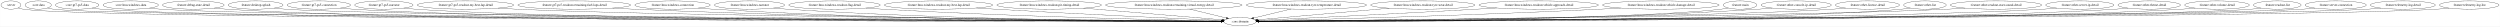
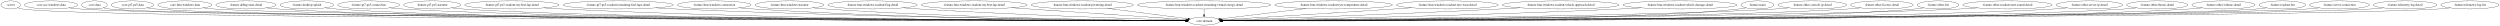
- <svg xmlns="http://www.w3.org/2000/svg" width="10913pt" height="116pt" viewBox="0.00 0.00 10912.53 116.00">
+ <svg xmlns="http://www.w3.org/2000/svg" width="11168pt" height="116pt" viewBox="0.00 0.00 11167.53 116.00">
  <g id="graph0" class="graph" transform="scale(1 1) rotate(0) translate(4 112)">
-     <polygon fill="white" stroke="transparent" points="-4,4 -4,-112 10908.53,-112 10908.53,4 -4,4" />
+     <polygon fill="white" stroke="transparent" points="-4,4 -4,-112 11163.53,-112 11163.53,4 -4,4" />
    <g id="node1" class="node">
      <ellipse fill="none" stroke="black" cx="43.55" cy="-90" rx="43.59" ry="18" />
      <text text-anchor="middle" x="43.55" y="-86.3" font-family="Times,serif" font-size="14.00">:server</text>
    </g>
    <g id="node2" class="node">
-       <ellipse fill="none" stroke="black" cx="5408.55" cy="-18" rx="70.69" ry="18" />
-       <text text-anchor="middle" x="5408.55" y="-14.3" font-family="Times,serif" font-size="14.00">:core:domain</text>
+       <ellipse fill="none" stroke="black" cx="5374.55" cy="-18" rx="70.69" ry="18" />
+       <text text-anchor="middle" x="5374.55" y="-14.3" font-family="Times,serif" font-size="14.00">:core:domain</text>
    </g>
    <g id="edge1" class="edge">
-       <path fill="none" stroke="black" d="M74.55,-77.34C81.68,-75.15 89.3,-73.17 96.55,-72 365.95,-28.47 4679.2,-20.13 5327.29,-19.12" />
-       <polygon fill="black" stroke="black" points="5327.48,-22.62 5337.47,-19.1 5327.47,-15.62 5327.48,-22.62" />
+       <path fill="none" stroke="black" d="M74.51,-77.17C81.34,-75.04 88.61,-73.14 95.55,-72 363.09,-28 4647.46,-20.06 5293.29,-19.11" />
+       <polygon fill="black" stroke="black" points="5293.44,-22.61 5303.43,-19.09 5293.43,-15.61 5293.44,-22.61" />
    </g>
    <g id="node3" class="node">
-       <ellipse fill="none" stroke="black" cx="162.55" cy="-90" rx="57.39" ry="18" />
-       <text text-anchor="middle" x="162.55" y="-86.3" font-family="Times,serif" font-size="14.00">:core:data</text>
+       <ellipse fill="none" stroke="black" cx="223.55" cy="-90" rx="118.88" ry="18" />
+       <text text-anchor="middle" x="223.55" y="-86.3" font-family="Times,serif" font-size="14.00">:core:ace-windows-data</text>
    </g>
    <g id="edge2" class="edge">
-       <path fill="none" stroke="black" d="M202.73,-77C211.18,-74.95 220.1,-73.11 228.55,-72 492.17,-37.22 4690.87,-21.46 5327.83,-19.27" />
-       <polygon fill="black" stroke="black" points="5327.85,-22.77 5337.84,-19.24 5327.83,-15.77 5327.85,-22.77" />
+       <path fill="none" stroke="black" d="M304.31,-76.76C319.94,-74.82 336.23,-73.09 351.55,-72 863.8,-35.42 4685.91,-21.28 5293.31,-19.26" />
+       <polygon fill="black" stroke="black" points="5293.72,-22.76 5303.71,-19.23 5293.7,-15.76 5293.72,-22.76" />
    </g>
    <g id="node4" class="node">
-       <ellipse fill="none" stroke="black" cx="332.55" cy="-90" rx="94.78" ry="18" />
-       <text text-anchor="middle" x="332.55" y="-86.3" font-family="Times,serif" font-size="14.00">:core:gt7-ps5-data</text>
+       <ellipse fill="none" stroke="black" cx="417.55" cy="-90" rx="57.39" ry="18" />
+       <text text-anchor="middle" x="417.55" y="-86.3" font-family="Times,serif" font-size="14.00">:core:data</text>
    </g>
    <g id="edge3" class="edge">
-       <path fill="none" stroke="black" d="M397.54,-76.82C410.42,-74.85 423.88,-73.1 436.55,-72 942.73,-28.19 4722.81,-20.13 5327.17,-19.12" />
-       <polygon fill="black" stroke="black" points="5327.53,-22.62 5337.52,-19.11 5327.51,-15.62 5327.53,-22.62" />
+       <path fill="none" stroke="black" d="M457.73,-77.01C466.18,-74.95 475.1,-73.12 483.55,-72 731.81,-39.17 4676.23,-21.84 5293.56,-19.32" />
+       <polygon fill="black" stroke="black" points="5293.71,-22.82 5303.7,-19.28 5293.68,-15.82 5293.71,-22.82" />
    </g>
    <g id="node5" class="node">
-       <ellipse fill="none" stroke="black" cx="566.55" cy="-90" rx="120.78" ry="18" />
-       <text text-anchor="middle" x="566.55" y="-86.3" font-family="Times,serif" font-size="14.00">:core:lmu-windows-data</text>
+       <ellipse fill="none" stroke="black" cx="587.55" cy="-90" rx="94.78" ry="18" />
+       <text text-anchor="middle" x="587.55" y="-86.3" font-family="Times,serif" font-size="14.00">:core:gt7-ps5-data</text>
    </g>
    <g id="edge4" class="edge">
-       <path fill="none" stroke="black" d="M648.29,-76.73C663.94,-74.8 680.22,-73.09 695.55,-72 1174.92,-37.84 4743.51,-21.74 5327.75,-19.32" />
-       <polygon fill="black" stroke="black" points="5327.78,-22.82 5337.77,-19.28 5327.75,-15.82 5327.78,-22.82" />
+       <path fill="none" stroke="black" d="M652.54,-76.83C665.42,-74.86 678.88,-73.1 691.55,-72 1167.04,-30.68 4710.03,-20.57 5293.36,-19.18" />
+       <polygon fill="black" stroke="black" points="5293.78,-22.68 5303.77,-19.16 5293.76,-15.68 5293.78,-22.68" />
    </g>
    <g id="node6" class="node">
-       <ellipse fill="none" stroke="black" cx="839.55" cy="-90" rx="134.58" ry="18" />
-       <text text-anchor="middle" x="839.55" y="-86.3" font-family="Times,serif" font-size="14.00">:feature:debug-state-detail</text>
+       <ellipse fill="none" stroke="black" cx="821.55" cy="-90" rx="120.78" ry="18" />
+       <text text-anchor="middle" x="821.55" y="-86.3" font-family="Times,serif" font-size="14.00">:core:lmu-windows-data</text>
    </g>
    <g id="edge5" class="edge">
-       <path fill="none" stroke="black" d="M930.57,-76.71C947.8,-74.8 965.71,-73.1 982.55,-72 1874.77,-13.79 4802.1,-17.61 5327.44,-18.79" />
-       <polygon fill="black" stroke="black" points="5327.57,-22.29 5337.58,-18.81 5327.59,-15.29 5327.57,-22.29" />
+       <path fill="none" stroke="black" d="M903.29,-76.74C918.94,-74.81 935.22,-73.1 950.55,-72 1399.1,-39.87 4729.19,-22.17 5293.43,-19.39" />
+       <polygon fill="black" stroke="black" points="5293.53,-22.89 5303.51,-19.34 5293.49,-15.89 5293.53,-22.89" />
    </g>
    <g id="node7" class="node">
-       <ellipse fill="none" stroke="black" cx="1111.55" cy="-90" rx="119.68" ry="18" />
-       <text text-anchor="middle" x="1111.55" y="-86.3" font-family="Times,serif" font-size="14.00">:feature:desktop-splash</text>
+       <ellipse fill="none" stroke="black" cx="1094.55" cy="-90" rx="134.58" ry="18" />
+       <text text-anchor="middle" x="1094.55" y="-86.3" font-family="Times,serif" font-size="14.00">:feature:debug-state-detail</text>
    </g>
    <g id="edge6" class="edge">
-       <path fill="none" stroke="black" d="M1192.94,-76.79C1208.7,-74.84 1225.11,-73.11 1240.55,-72 1661.91,-41.66 4782.37,-22.57 5327.44,-19.45" />
-       <polygon fill="black" stroke="black" points="5327.59,-22.95 5337.57,-19.4 5327.55,-15.95 5327.59,-22.95" />
+       <path fill="none" stroke="black" d="M1185.57,-76.72C1202.81,-74.81 1220.71,-73.11 1237.55,-72 2068.63,-17.43 4788.85,-18.23 5293.58,-18.87" />
+       <polygon fill="black" stroke="black" points="5293.68,-22.37 5303.68,-18.88 5293.69,-15.37 5293.68,-22.37" />
    </g>
    <g id="node8" class="node">
-       <ellipse fill="none" stroke="black" cx="1387.55" cy="-90" rx="138.38" ry="18" />
-       <text text-anchor="middle" x="1387.55" y="-86.3" font-family="Times,serif" font-size="14.00">:feature:gt7-ps5-connection</text>
+       <ellipse fill="none" stroke="black" cx="1366.55" cy="-90" rx="119.68" ry="18" />
+       <text text-anchor="middle" x="1366.55" y="-86.3" font-family="Times,serif" font-size="14.00">:feature:desktop-splash</text>
    </g>
    <g id="edge7" class="edge">
-       <path fill="none" stroke="black" d="M1481.77,-76.74C1499.6,-74.83 1518.12,-73.12 1535.55,-72 2310.78,-22.3 4841.3,-19.14 5327.38,-19" />
-       <polygon fill="black" stroke="black" points="5327.47,-22.5 5337.47,-18.99 5327.47,-15.5 5327.47,-22.5" />
+       <path fill="none" stroke="black" d="M1447.94,-76.8C1463.7,-74.86 1480.11,-73.12 1495.55,-72 2271.75,-15.75 4807.7,-17.87 5293.64,-18.81" />
+       <polygon fill="black" stroke="black" points="5293.71,-22.31 5303.72,-18.83 5293.72,-15.31 5293.71,-22.31" />
    </g>
    <g id="node9" class="node">
-       <ellipse fill="none" stroke="black" cx="1671.55" cy="-90" rx="127.28" ry="18" />
-       <text text-anchor="middle" x="1671.55" y="-86.3" font-family="Times,serif" font-size="14.00">:feature:gt7-ps5-narrator</text>
+       <ellipse fill="none" stroke="black" cx="1642.55" cy="-90" rx="138.38" ry="18" />
+       <text text-anchor="middle" x="1642.55" y="-86.3" font-family="Times,serif" font-size="14.00">:feature:gt7-ps5-connection</text>
    </g>
    <g id="edge8" class="edge">
-       <path fill="none" stroke="black" d="M1758.11,-76.74C1774.5,-74.83 1791.52,-73.12 1807.55,-72 2525.02,-22.03 4861.12,-19.07 5327.21,-18.98" />
-       <polygon fill="black" stroke="black" points="5327.54,-22.48 5337.54,-18.98 5327.54,-15.48 5327.54,-22.48" />
+       <path fill="none" stroke="black" d="M1736.77,-76.75C1754.6,-74.84 1773.12,-73.13 1790.55,-72 2504.68,-25.82 4828.49,-19.84 5293.22,-19.1" />
+       <polygon fill="black" stroke="black" points="5293.54,-22.6 5303.53,-19.08 5293.52,-15.6 5293.54,-22.6" />
    </g>
    <g id="node10" class="node">
-       <ellipse fill="none" stroke="black" cx="2027.55" cy="-90" rx="210.66" ry="18" />
-       <text text-anchor="middle" x="2027.55" y="-86.3" font-family="Times,serif" font-size="14.00">:feature:gt7-ps5-readout-my-best-lap-detail</text>
+       <ellipse fill="none" stroke="black" cx="1926.55" cy="-90" rx="127.28" ry="18" />
+       <text text-anchor="middle" x="1926.55" y="-86.3" font-family="Times,serif" font-size="14.00">:feature:gt7-ps5-narrator</text>
    </g>
    <g id="edge9" class="edge">
-       <path fill="none" stroke="black" d="M2170.07,-76.73C2195.84,-74.87 2222.48,-73.18 2247.55,-72 2873.47,-42.6 4897.51,-23.48 5327.7,-19.69" />
-       <polygon fill="black" stroke="black" points="5327.89,-23.19 5337.86,-19.6 5327.83,-16.19 5327.89,-23.19" />
+       <path fill="none" stroke="black" d="M2013.11,-76.75C2029.5,-74.84 2046.52,-73.13 2062.55,-72 2719.23,-25.84 4850.33,-19.85 5293.41,-19.1" />
+       <polygon fill="black" stroke="black" points="5293.56,-22.6 5303.56,-19.09 5293.55,-15.6 5293.56,-22.6" />
    </g>
    <g id="node11" class="node">
-       <ellipse fill="none" stroke="black" cx="2502.55" cy="-90" rx="246.16" ry="18" />
-       <text text-anchor="middle" x="2502.55" y="-86.3" font-family="Times,serif" font-size="14.00">:feature:gt7-ps5-readout-remaining-fuel-laps-detail</text>
+       <ellipse fill="none" stroke="black" cx="2282.55" cy="-90" rx="210.66" ry="18" />
+       <text text-anchor="middle" x="2282.55" y="-86.3" font-family="Times,serif" font-size="14.00">:feature:gt7-ps5-readout-my-best-lap-detail</text>
    </g>
    <g id="edge10" class="edge">
-       <path fill="none" stroke="black" d="M2669.8,-76.77C2699.35,-74.93 2729.84,-73.24 2758.55,-72 3771.32,-28.27 5003.4,-20.55 5327.38,-19.25" />
-       <polygon fill="black" stroke="black" points="5327.63,-22.75 5337.61,-19.21 5327.6,-15.75 5327.63,-22.75" />
+       <path fill="none" stroke="black" d="M2425.37,-76.74C2451.05,-74.88 2477.58,-73.19 2502.55,-72 3607.22,-19.17 4953.22,-18.1 5293.46,-18.76" />
+       <polygon fill="black" stroke="black" points="5293.71,-22.26 5303.71,-18.78 5293.72,-15.26 5293.71,-22.26" />
    </g>
    <g id="node12" class="node">
-       <ellipse fill="none" stroke="black" cx="2931.55" cy="-90" rx="164.37" ry="18" />
-       <text text-anchor="middle" x="2931.55" y="-86.3" font-family="Times,serif" font-size="14.00">:feature:lmu-windows-connection</text>
+       <ellipse fill="none" stroke="black" cx="2757.55" cy="-90" rx="246.16" ry="18" />
+       <text text-anchor="middle" x="2757.55" y="-86.3" font-family="Times,serif" font-size="14.00">:feature:gt7-ps5-readout-remaining-fuel-laps-detail</text>
    </g>
    <g id="edge11" class="edge">
-       <path fill="none" stroke="black" d="M3043.77,-76.8C3064.3,-74.92 3085.55,-73.21 3105.55,-72 3974,-19.65 5029.54,-18 5327.05,-18.69" />
-       <polygon fill="black" stroke="black" points="5327.3,-22.19 5337.31,-18.71 5327.32,-15.19 5327.3,-22.19" />
+       <path fill="none" stroke="black" d="M2925.49,-76.79C2954.83,-74.96 2985.07,-73.26 3013.55,-72 3906.63,-32.34 4991.12,-21.79 5293.11,-19.53" />
+       <polygon fill="black" stroke="black" points="5293.55,-23.03 5303.52,-19.46 5293.5,-16.03 5293.55,-23.03" />
    </g>
    <g id="node13" class="node">
-       <ellipse fill="none" stroke="black" cx="3267.55" cy="-90" rx="153.27" ry="18" />
-       <text text-anchor="middle" x="3267.55" y="-86.3" font-family="Times,serif" font-size="14.00">:feature:lmu-windows-narrator</text>
+       <ellipse fill="none" stroke="black" cx="3186.55" cy="-90" rx="164.37" ry="18" />
+       <text text-anchor="middle" x="3186.55" y="-86.3" font-family="Times,serif" font-size="14.00">:feature:lmu-windows-connection</text>
    </g>
    <g id="edge12" class="edge">
-       <path fill="none" stroke="black" d="M3372.45,-76.79C3391.43,-74.92 3411.06,-73.22 3429.55,-72 4165.17,-23.63 5057.37,-19.11 5327.35,-18.91" />
-       <polygon fill="black" stroke="black" points="5327.46,-22.41 5337.46,-18.91 5327.46,-15.41 5327.46,-22.41" />
+       <path fill="none" stroke="black" d="M3299.24,-76.81C3319.62,-74.94 3340.7,-73.23 3360.55,-72 4110.64,-25.55 5020.35,-19.74 5293.35,-19.07" />
+       <polygon fill="black" stroke="black" points="5293.57,-22.57 5303.56,-19.04 5293.55,-15.57 5293.57,-22.57" />
    </g>
    <g id="node14" class="node">
-       <ellipse fill="none" stroke="black" cx="3638.55" cy="-90" rx="199.56" ry="18" />
-       <text text-anchor="middle" x="3638.55" y="-86.3" font-family="Times,serif" font-size="14.00">:feature:lmu-windows-readout-flag-detail</text>
+       <ellipse fill="none" stroke="black" cx="3522.55" cy="-90" rx="153.27" ry="18" />
+       <text text-anchor="middle" x="3522.55" y="-86.3" font-family="Times,serif" font-size="14.00">:feature:lmu-windows-narrator</text>
    </g>
    <g id="edge13" class="edge">
-       <path fill="none" stroke="black" d="M3775.54,-76.87C3799.21,-75.04 3823.58,-73.33 3846.55,-72 4413.13,-39.25 5096.58,-24.64 5327.71,-20.38" />
-       <polygon fill="black" stroke="black" points="5328.11,-23.88 5338.04,-20.2 5327.98,-16.88 5328.11,-23.88" />
+       <path fill="none" stroke="black" d="M3627.46,-76.86C3646.44,-74.98 3666.07,-73.26 3684.55,-72 4302.41,-29.95 5049.66,-21.21 5293.42,-19.44" />
+       <polygon fill="black" stroke="black" points="5293.64,-22.94 5303.61,-19.37 5293.59,-15.94 5293.64,-22.94" />
    </g>
    <g id="node15" class="node">
-       <ellipse fill="none" stroke="black" cx="4092.55" cy="-90" rx="236.66" ry="18" />
-       <text text-anchor="middle" x="4092.55" y="-86.3" font-family="Times,serif" font-size="14.00">:feature:lmu-windows-readout-my-best-lap-detail</text>
+       <ellipse fill="none" stroke="black" cx="3893.55" cy="-90" rx="199.56" ry="18" />
+       <text text-anchor="middle" x="3893.55" y="-86.3" font-family="Times,serif" font-size="14.00">:feature:lmu-windows-readout-flag-detail</text>
    </g>
    <g id="edge14" class="edge">
-       <path fill="none" stroke="black" d="M4257.92,-77.13C4284.87,-75.32 4312.48,-73.55 4338.55,-72 4708.95,-50.03 5151.87,-30.11 5329.33,-22.39" />
-       <polygon fill="black" stroke="black" points="5329.52,-25.89 5339.36,-21.96 5329.22,-18.9 5329.52,-25.89" />
+       <path fill="none" stroke="black" d="M4031.39,-76.96C4054.79,-75.13 4078.85,-73.4 4101.55,-72 4552.1,-44.22 5093.29,-27.05 5294.29,-21.23" />
+       <polygon fill="black" stroke="black" points="5294.57,-24.72 5304.46,-20.93 5294.37,-17.72 5294.57,-24.72" />
    </g>
    <g id="node16" class="node">
-       <ellipse fill="none" stroke="black" cx="4575.55" cy="-90" rx="228.26" ry="18" />
-       <text text-anchor="middle" x="4575.55" y="-86.3" font-family="Times,serif" font-size="14.00">:feature:lmu-windows-readout-pit-timing-detail</text>
+       <ellipse fill="none" stroke="black" cx="4347.55" cy="-90" rx="236.66" ry="18" />
+       <text text-anchor="middle" x="4347.55" y="-86.3" font-family="Times,serif" font-size="14.00">:feature:lmu-windows-readout-my-best-lap-detail</text>
    </g>
    <g id="edge15" class="edge">
-       <path fill="none" stroke="black" d="M4725.43,-76.4C4903.88,-61.41 5194.98,-36.95 5332.28,-25.41" />
-       <polygon fill="black" stroke="black" points="5332.63,-28.89 5342.3,-24.57 5332.04,-21.92 5332.63,-28.89" />
+       <path fill="none" stroke="black" d="M4515.93,-77.34C4541.92,-75.54 4568.45,-73.72 4593.55,-72 4850.99,-54.37 5156.18,-33.74 5296.67,-24.25" />
+       <polygon fill="black" stroke="black" points="5297.16,-27.73 5306.9,-23.56 5296.69,-20.74 5297.16,-27.73" />
    </g>
    <g id="node17" class="node">
-       <ellipse fill="none" stroke="black" cx="5119.55" cy="-90" rx="298.15" ry="18" />
-       <text text-anchor="middle" x="5119.55" y="-86.3" font-family="Times,serif" font-size="14.00">:feature:lmu-windows-readout-remaining-virtual-energy-detail</text>
+       <ellipse fill="none" stroke="black" cx="4830.55" cy="-90" rx="228.26" ry="18" />
+       <text text-anchor="middle" x="4830.55" y="-86.3" font-family="Times,serif" font-size="14.00">:feature:lmu-windows-readout-pit-timing-detail</text>
    </g>
    <g id="edge16" class="edge">
-       <path fill="none" stroke="black" d="M5188.04,-72.41C5237.02,-60.55 5302.3,-44.74 5349.09,-33.4" />
-       <polygon fill="black" stroke="black" points="5350.19,-36.74 5359.08,-30.98 5348.54,-29.93 5350.19,-36.74" />
+       <path fill="none" stroke="black" d="M4944.26,-74.37C5052.33,-60.46 5211.55,-39.97 5302.95,-28.21" />
+       <polygon fill="black" stroke="black" points="5303.47,-31.67 5312.94,-26.93 5302.58,-24.73 5303.47,-31.67" />
    </g>
    <g id="node18" class="node">
-       <ellipse fill="none" stroke="black" cx="5698.55" cy="-90" rx="262.65" ry="18" />
-       <text text-anchor="middle" x="5698.55" y="-86.3" font-family="Times,serif" font-size="14.00">:feature:lmu-windows-readout-tyre-temperature-detail</text>
+       <ellipse fill="none" stroke="black" cx="5374.55" cy="-90" rx="298.15" ry="18" />
+       <text text-anchor="middle" x="5374.55" y="-86.3" font-family="Times,serif" font-size="14.00">:feature:lmu-windows-readout-remaining-virtual-energy-detail</text>
    </g>
    <g id="edge17" class="edge">
-       <path fill="none" stroke="black" d="M5630.55,-72.59C5581.16,-60.67 5514.98,-44.69 5467.76,-33.29" />
-       <polygon fill="black" stroke="black" points="5468.52,-29.88 5457.98,-30.93 5466.88,-36.68 5468.52,-29.88" />
+       <path fill="none" stroke="black" d="M5374.55,-71.7C5374.55,-63.98 5374.55,-54.71 5374.55,-46.11" />
+       <polygon fill="black" stroke="black" points="5378.05,-46.1 5374.55,-36.1 5371.05,-46.1 5378.05,-46.1" />
    </g>
    <g id="node19" class="node">
-       <ellipse fill="none" stroke="black" cx="6206.55" cy="-90" rx="227.46" ry="18" />
-       <text text-anchor="middle" x="6206.55" y="-86.3" font-family="Times,serif" font-size="14.00">:feature:lmu-windows-readout-tyre-wear-detail</text>
+       <ellipse fill="none" stroke="black" cx="5953.55" cy="-90" rx="262.65" ry="18" />
+       <text text-anchor="middle" x="5953.55" y="-86.3" font-family="Times,serif" font-size="14.00">:feature:lmu-windows-readout-tyre-temperature-detail</text>
    </g>
    <g id="edge18" class="edge">
-       <path fill="none" stroke="black" d="M6060.18,-76.16C5890.25,-61.25 5616.47,-37.24 5484.49,-25.66" />
-       <polygon fill="black" stroke="black" points="5484.74,-22.17 5474.47,-24.78 5484.13,-29.14 5484.74,-22.17" />
+       <path fill="none" stroke="black" d="M5830.05,-74.07C5713.72,-60.01 5543.4,-39.41 5447.39,-27.81" />
+       <polygon fill="black" stroke="black" points="5447.54,-24.3 5437.19,-26.57 5446.7,-31.25 5447.54,-24.3" />
    </g>
    <g id="node20" class="node">
-       <ellipse fill="none" stroke="black" cx="6712.55" cy="-90" rx="260.75" ry="18" />
-       <text text-anchor="middle" x="6712.55" y="-86.3" font-family="Times,serif" font-size="14.00">:feature:lmu-windows-readout-vehicle-approach-detail</text>
+       <ellipse fill="none" stroke="black" cx="6461.55" cy="-90" rx="227.46" ry="18" />
+       <text text-anchor="middle" x="6461.55" y="-86.3" font-family="Times,serif" font-size="14.00">:feature:lmu-windows-readout-tyre-wear-detail</text>
    </g>
    <g id="edge19" class="edge">
-       <path fill="none" stroke="black" d="M6529.2,-77.17C6500.21,-75.38 6470.56,-73.6 6442.55,-72 6086.24,-51.65 5660.66,-30.99 5487.58,-22.74" />
-       <polygon fill="black" stroke="black" points="5487.69,-19.24 5477.54,-22.26 5487.36,-26.23 5487.69,-19.24" />
+       <path fill="none" stroke="black" d="M6300.97,-77.22C6275.73,-75.43 6249.93,-73.64 6225.55,-72 5940.94,-52.89 5602.62,-32.52 5452.71,-23.61" />
+       <polygon fill="black" stroke="black" points="5452.87,-20.12 5442.68,-23.02 5452.45,-27.1 5452.87,-20.12" />
    </g>
    <g id="node21" class="node">
-       <ellipse fill="none" stroke="black" cx="7245.55" cy="-90" rx="254.55" ry="18" />
-       <text text-anchor="middle" x="7245.55" y="-86.3" font-family="Times,serif" font-size="14.00">:feature:lmu-windows-readout-vehicle-damage-detail</text>
+       <ellipse fill="none" stroke="black" cx="6967.55" cy="-90" rx="260.75" ry="18" />
+       <text text-anchor="middle" x="6967.55" y="-86.3" font-family="Times,serif" font-size="14.00">:feature:lmu-windows-readout-vehicle-approach-detail</text>
    </g>
    <g id="edge20" class="edge">
-       <path fill="none" stroke="black" d="M7070.17,-76.91C7040.92,-75.11 7010.88,-73.39 6982.55,-72 6410.4,-43.88 5720.51,-26.29 5488.81,-20.83" />
-       <polygon fill="black" stroke="black" points="5488.86,-17.33 5478.78,-20.59 5488.7,-24.33 5488.86,-17.33" />
+       <path fill="none" stroke="black" d="M6786.4,-77.02C6756.71,-75.22 6726.28,-73.48 6697.55,-72 6226.56,-47.74 5660.77,-28.33 5454.63,-21.57" />
+       <polygon fill="black" stroke="black" points="5454.61,-18.07 5444.5,-21.24 5454.38,-25.06 5454.61,-18.07" />
    </g>
    <g id="node22" class="node">
-       <ellipse fill="none" stroke="black" cx="7591.55" cy="-90" rx="73.39" ry="18" />
-       <text text-anchor="middle" x="7591.55" y="-86.3" font-family="Times,serif" font-size="14.00">:feature:main</text>
+       <ellipse fill="none" stroke="black" cx="7500.55" cy="-90" rx="254.55" ry="18" />
+       <text text-anchor="middle" x="7500.55" y="-86.3" font-family="Times,serif" font-size="14.00">:feature:lmu-windows-readout-vehicle-damage-detail</text>
    </g>
    <g id="edge21" class="edge">
-       <path fill="none" stroke="black" d="M7540.6,-76.96C7530.37,-74.97 7519.66,-73.17 7509.55,-72 7107.63,-25.65 5825.41,-19.83 5489.66,-19.1" />
-       <polygon fill="black" stroke="black" points="5489.53,-15.6 5479.53,-19.08 5489.52,-22.6 5489.53,-15.6" />
+       <path fill="none" stroke="black" d="M7326.23,-76.84C7296.65,-75.04 7266.23,-73.33 7237.55,-72 6548.2,-39.93 5714.4,-24.51 5455.29,-20.26" />
+       <polygon fill="black" stroke="black" points="5455.28,-16.76 5445.22,-20.09 5455.16,-23.75 5455.28,-16.76" />
    </g>
    <g id="node23" class="node">
-       <ellipse fill="none" stroke="black" cx="7836.55" cy="-90" rx="153.27" ry="18" />
-       <text text-anchor="middle" x="7836.55" y="-86.3" font-family="Times,serif" font-size="14.00">:feature:other-console-ip-detail</text>
+       <ellipse fill="none" stroke="black" cx="7846.55" cy="-90" rx="73.39" ry="18" />
+       <text text-anchor="middle" x="7846.55" y="-86.3" font-family="Times,serif" font-size="14.00">:feature:main</text>
    </g>
    <g id="edge22" class="edge">
-       <path fill="none" stroke="black" d="M7731.87,-76.82C7712.5,-74.93 7692.43,-73.2 7673.55,-72 6820.56,-17.63 5783.71,-17.37 5489.71,-18.54" />
-       <polygon fill="black" stroke="black" points="5489.55,-15.04 5479.56,-18.58 5489.58,-22.04 5489.55,-15.04" />
+       <path fill="none" stroke="black" d="M7795.6,-76.94C7785.37,-74.94 7774.66,-73.15 7764.55,-72 7302.75,-19.45 5819.61,-18.28 5455.73,-18.81" />
+       <polygon fill="black" stroke="black" points="5455.54,-15.31 5445.55,-18.83 5455.55,-22.31 5455.54,-15.31" />
    </g>
    <g id="node24" class="node">
-       <ellipse fill="none" stroke="black" cx="8147.55" cy="-90" rx="139.98" ry="18" />
-       <text text-anchor="middle" x="8147.55" y="-86.3" font-family="Times,serif" font-size="14.00">:feature:other-license-detail</text>
+       <ellipse fill="none" stroke="black" cx="8091.55" cy="-90" rx="153.27" ry="18" />
+       <text text-anchor="middle" x="8091.55" y="-86.3" font-family="Times,serif" font-size="14.00">:feature:other-console-ip-detail</text>
    </g>
    <g id="edge23" class="edge">
-       <path fill="none" stroke="black" d="M8052.28,-76.79C8034.45,-74.89 8015.95,-73.17 7998.55,-72 7493,-38.06 5870.95,-22.81 5489.44,-19.64" />
-       <polygon fill="black" stroke="black" points="5489.35,-16.14 5479.32,-19.56 5489.29,-23.14 5489.35,-16.14" />
+       <path fill="none" stroke="black" d="M7986.87,-76.78C7967.5,-74.89 7947.43,-73.18 7928.55,-72 7430.28,-40.9 5833.12,-23.51 5455.24,-19.77" />
+       <polygon fill="black" stroke="black" points="5455.25,-16.27 5445.21,-19.67 5455.18,-23.27 5455.25,-16.27" />
    </g>
    <g id="node25" class="node">
-       <ellipse fill="none" stroke="black" cx="8398.55" cy="-90" rx="92.88" ry="18" />
-       <text text-anchor="middle" x="8398.55" y="-86.3" font-family="Times,serif" font-size="14.00">:feature:other-list</text>
+       <ellipse fill="none" stroke="black" cx="8402.55" cy="-90" rx="139.98" ry="18" />
+       <text text-anchor="middle" x="8402.55" y="-86.3" font-family="Times,serif" font-size="14.00">:feature:other-license-detail</text>
    </g>
    <g id="edge24" class="edge">
-       <path fill="none" stroke="black" d="M8334.8,-76.9C8322.17,-74.92 8308.97,-73.14 8296.55,-72 7729.81,-19.86 5897.69,-18.51 5489.61,-18.88" />
-       <polygon fill="black" stroke="black" points="5489.38,-15.38 5479.38,-18.89 5489.38,-22.38 5489.38,-15.38" />
+       <path fill="none" stroke="black" d="M8307.28,-76.77C8289.45,-74.86 8270.95,-73.15 8253.55,-72 7687.58,-34.59 5862.9,-21.86 5455.65,-19.45" />
+       <polygon fill="black" stroke="black" points="5455.46,-15.95 5445.44,-19.39 5455.42,-22.95 5455.46,-15.95" />
    </g>
    <g id="node26" class="node">
-       <ellipse fill="none" stroke="black" cx="8708.55" cy="-90" rx="199.56" ry="18" />
-       <text text-anchor="middle" x="8708.55" y="-86.3" font-family="Times,serif" font-size="14.00">:feature:other-readout-start-sound-detail</text>
+       <ellipse fill="none" stroke="black" cx="8653.55" cy="-90" rx="92.88" ry="18" />
+       <text text-anchor="middle" x="8653.55" y="-86.3" font-family="Times,serif" font-size="14.00">:feature:other-list</text>
    </g>
    <g id="edge25" class="edge">
-       <path fill="none" stroke="black" d="M8573.8,-76.71C8549.44,-74.85 8524.25,-73.17 8500.55,-72 7889.18,-41.81 5913.81,-23.35 5489.36,-19.68" />
-       <polygon fill="black" stroke="black" points="5489.35,-16.18 5479.32,-19.59 5489.29,-23.18 5489.35,-16.18" />
+       <path fill="none" stroke="black" d="M8589.8,-76.88C8577.17,-74.9 8563.97,-73.13 8551.55,-72 7924.36,-14.82 5888.58,-17.48 5455.87,-18.72" />
+       <polygon fill="black" stroke="black" points="5455.64,-15.22 5445.65,-18.75 5455.66,-22.22 5455.64,-15.22" />
    </g>
    <g id="node27" class="node">
-       <ellipse fill="none" stroke="black" cx="9074.55" cy="-90" rx="148.67" ry="18" />
-       <text text-anchor="middle" x="9074.55" y="-86.3" font-family="Times,serif" font-size="14.00">:feature:other-server-ip-detail</text>
+       <ellipse fill="none" stroke="black" cx="8963.55" cy="-90" rx="199.56" ry="18" />
+       <text text-anchor="middle" x="8963.55" y="-86.3" font-family="Times,serif" font-size="14.00">:feature:other-readout-start-sound-detail</text>
    </g>
    <g id="edge26" class="edge">
-       <path fill="none" stroke="black" d="M8973.74,-76.69C8955.08,-74.81 8935.74,-73.12 8917.55,-72 8218.97,-29 5948.05,-20.49 5489.64,-19.2" />
-       <polygon fill="black" stroke="black" points="5489.48,-15.7 5479.47,-19.17 5489.46,-22.7 5489.48,-15.7" />
+       <path fill="none" stroke="black" d="M8828.81,-76.68C8804.44,-74.83 8779.25,-73.15 8755.55,-72 8083.41,-39.3 5903.61,-22.66 5455.52,-19.54" />
+       <polygon fill="black" stroke="black" points="5455.28,-16.04 5445.26,-19.47 5455.23,-23.04 5455.28,-16.04" />
    </g>
    <g id="node28" class="node">
-       <ellipse fill="none" stroke="black" cx="9377.55" cy="-90" rx="136.48" ry="18" />
-       <text text-anchor="middle" x="9377.55" y="-86.3" font-family="Times,serif" font-size="14.00">:feature:other-theme-detail</text>
+       <ellipse fill="none" stroke="black" cx="9329.55" cy="-90" rx="148.67" ry="18" />
+       <text text-anchor="middle" x="9329.55" y="-86.3" font-family="Times,serif" font-size="14.00">:feature:other-server-ip-detail</text>
    </g>
    <g id="edge27" class="edge">
-       <path fill="none" stroke="black" d="M9285.24,-76.74C9267.77,-74.83 9249.62,-73.12 9232.55,-72 8467.78,-22 5972.54,-19.08 5489.82,-18.99" />
-       <polygon fill="black" stroke="black" points="5489.46,-15.49 5479.46,-18.98 5489.46,-22.49 5489.46,-15.49" />
+       <path fill="none" stroke="black" d="M9228.74,-76.67C9210.08,-74.79 9190.74,-73.11 9172.55,-72 8412.97,-25.68 5935.99,-19.8 5455.64,-19.09" />
+       <polygon fill="black" stroke="black" points="5455.35,-15.59 5445.34,-19.08 5455.33,-22.59 5455.35,-15.59" />
    </g>
    <g id="node29" class="node">
-       <ellipse fill="none" stroke="black" cx="9673.55" cy="-90" rx="141.07" ry="18" />
-       <text text-anchor="middle" x="9673.55" y="-86.3" font-family="Times,serif" font-size="14.00">:feature:other-volume-detail</text>
+       <ellipse fill="none" stroke="black" cx="9632.55" cy="-90" rx="136.48" ry="18" />
+       <text text-anchor="middle" x="9632.55" y="-86.3" font-family="Times,serif" font-size="14.00">:feature:other-theme-detail</text>
    </g>
    <g id="edge28" class="edge">
-       <path fill="none" stroke="black" d="M9577.82,-76.77C9559.5,-74.85 9540.45,-73.12 9522.55,-72 8696.15,-20.29 5992.4,-18.77 5489.46,-18.95" />
-       <polygon fill="black" stroke="black" points="5489.39,-15.45 5479.39,-18.95 5489.39,-22.45 5489.39,-15.45" />
+       <path fill="none" stroke="black" d="M9540.24,-76.72C9522.77,-74.81 9504.62,-73.11 9487.55,-72 8661.47,-18.4 5958.28,-18.41 5455.45,-18.89" />
+       <polygon fill="black" stroke="black" points="5455.37,-15.39 5445.38,-18.9 5455.38,-22.39 5455.37,-15.39" />
    </g>
    <g id="node30" class="node">
-       <ellipse fill="none" stroke="black" cx="9936.55" cy="-90" rx="103.98" ry="18" />
-       <text text-anchor="middle" x="9936.55" y="-86.3" font-family="Times,serif" font-size="14.00">:feature:readout-list</text>
+       <ellipse fill="none" stroke="black" cx="9928.55" cy="-90" rx="141.07" ry="18" />
+       <text text-anchor="middle" x="9928.55" y="-86.3" font-family="Times,serif" font-size="14.00">:feature:other-volume-detail</text>
    </g>
    <g id="edge29" class="edge">
-       <path fill="none" stroke="black" d="M9865.59,-76.8C9851.69,-74.85 9837.19,-73.1 9823.55,-72 9376.22,-35.84 6052.64,-21.48 5489.5,-19.3" />
-       <polygon fill="black" stroke="black" points="5489.46,-15.8 5479.44,-19.26 5489.43,-22.8 5489.46,-15.8" />
+       <path fill="none" stroke="black" d="M9832.82,-76.76C9814.5,-74.83 9795.45,-73.11 9777.55,-72 8890.02,-16.84 5979.37,-18.16 5455.65,-18.87" />
+       <polygon fill="black" stroke="black" points="5455.53,-15.37 5445.54,-18.88 5455.54,-22.37 5455.53,-15.37" />
    </g>
    <g id="node31" class="node">
-       <ellipse fill="none" stroke="black" cx="10191.55" cy="-90" rx="133.48" ry="18" />
-       <text text-anchor="middle" x="10191.55" y="-86.3" font-family="Times,serif" font-size="14.00">:feature:server-connection</text>
+       <ellipse fill="none" stroke="black" cx="10191.55" cy="-90" rx="103.98" ry="18" />
+       <text text-anchor="middle" x="10191.55" y="-86.3" font-family="Times,serif" font-size="14.00">:feature:readout-list</text>
    </g>
    <g id="edge30" class="edge">
-       <path fill="none" stroke="black" d="M10101.16,-76.7C10084.05,-74.79 10066.27,-73.09 10049.55,-72 9577.79,-41.16 6070.68,-22.32 5489.91,-19.4" />
-       <polygon fill="black" stroke="black" points="5489.56,-15.9 5479.54,-19.35 5489.52,-22.9 5489.56,-15.9" />
+       <path fill="none" stroke="black" d="M10120.59,-76.8C10106.69,-74.84 10092.19,-73.1 10078.55,-72 9600.54,-33.54 6040.25,-21.04 5455.66,-19.24" />
+       <polygon fill="black" stroke="black" points="5455.64,-15.74 5445.63,-19.21 5455.62,-22.74 5455.64,-15.74" />
    </g>
    <g id="node32" class="node">
-       <ellipse fill="none" stroke="black" cx="10484.55" cy="-90" rx="141.88" ry="18" />
-       <text text-anchor="middle" x="10484.55" y="-86.3" font-family="Times,serif" font-size="14.00">:feature:telemetry-log-detail</text>
+       <ellipse fill="none" stroke="black" cx="10446.55" cy="-90" rx="133.48" ry="18" />
+       <text text-anchor="middle" x="10446.55" y="-86.3" font-family="Times,serif" font-size="14.00">:feature:server-connection</text>
    </g>
    <g id="edge31" class="edge">
-       <path fill="none" stroke="black" d="M10388.41,-76.7C10370.22,-74.79 10351.32,-73.09 10333.55,-72 9831.36,-41.11 6089.62,-22.22 5489.61,-19.38" />
-       <polygon fill="black" stroke="black" points="5489.35,-15.87 5479.33,-19.33 5489.32,-22.87 5489.35,-15.87" />
+       <path fill="none" stroke="black" d="M10356.16,-76.69C10339.05,-74.78 10321.27,-73.09 10304.55,-72 9801.96,-39.31 6056.33,-21.93 5455.7,-19.34" />
+       <polygon fill="black" stroke="black" points="5455.42,-15.84 5445.41,-19.3 5455.39,-22.84 5455.42,-15.84" />
    </g>
    <g id="node33" class="node">
-       <ellipse fill="none" stroke="black" cx="10774.55" cy="-90" rx="129.98" ry="18" />
-       <text text-anchor="middle" x="10774.55" y="-86.3" font-family="Times,serif" font-size="14.00">:feature:telemetry-log-list</text>
+       <ellipse fill="none" stroke="black" cx="10739.55" cy="-90" rx="141.88" ry="18" />
+       <text text-anchor="middle" x="10739.55" y="-86.3" font-family="Times,serif" font-size="14.00">:feature:telemetry-log-detail</text>
    </g>
    <g id="edge32" class="edge">
-       <path fill="none" stroke="black" d="M10686.45,-76.72C10669.58,-74.8 10652.04,-73.09 10635.55,-72 10101.32,-36.73 6110.56,-21.45 5489.65,-19.27" />
-       <polygon fill="black" stroke="black" points="5489.46,-15.77 5479.45,-19.24 5489.44,-22.77 5489.46,-15.77" />
+       <path fill="none" stroke="black" d="M10643.41,-76.69C10625.22,-74.78 10606.32,-73.09 10588.55,-72 10055.49,-39.37 6074.79,-21.86 5455.44,-19.32" />
+       <polygon fill="black" stroke="black" points="5455.29,-15.82 5445.27,-19.28 5455.26,-22.82 5455.29,-15.82" />
+     </g>
+     <g id="node34" class="node">
+       <ellipse fill="none" stroke="black" cx="11029.55" cy="-90" rx="129.98" ry="18" />
+       <text text-anchor="middle" x="11029.55" y="-86.3" font-family="Times,serif" font-size="14.00">:feature:telemetry-log-list</text>
+     </g>
+     <g id="edge33" class="edge">
+       <path fill="none" stroke="black" d="M10941.45,-76.72C10924.58,-74.79 10907.04,-73.08 10890.55,-72 10325.45,-34.85 6095.54,-21.1 5455.56,-19.23" />
+       <polygon fill="black" stroke="black" points="5455.52,-15.73 5445.51,-19.2 5455.5,-22.73 5455.52,-15.73" />
    </g>
  </g>
</svg>
